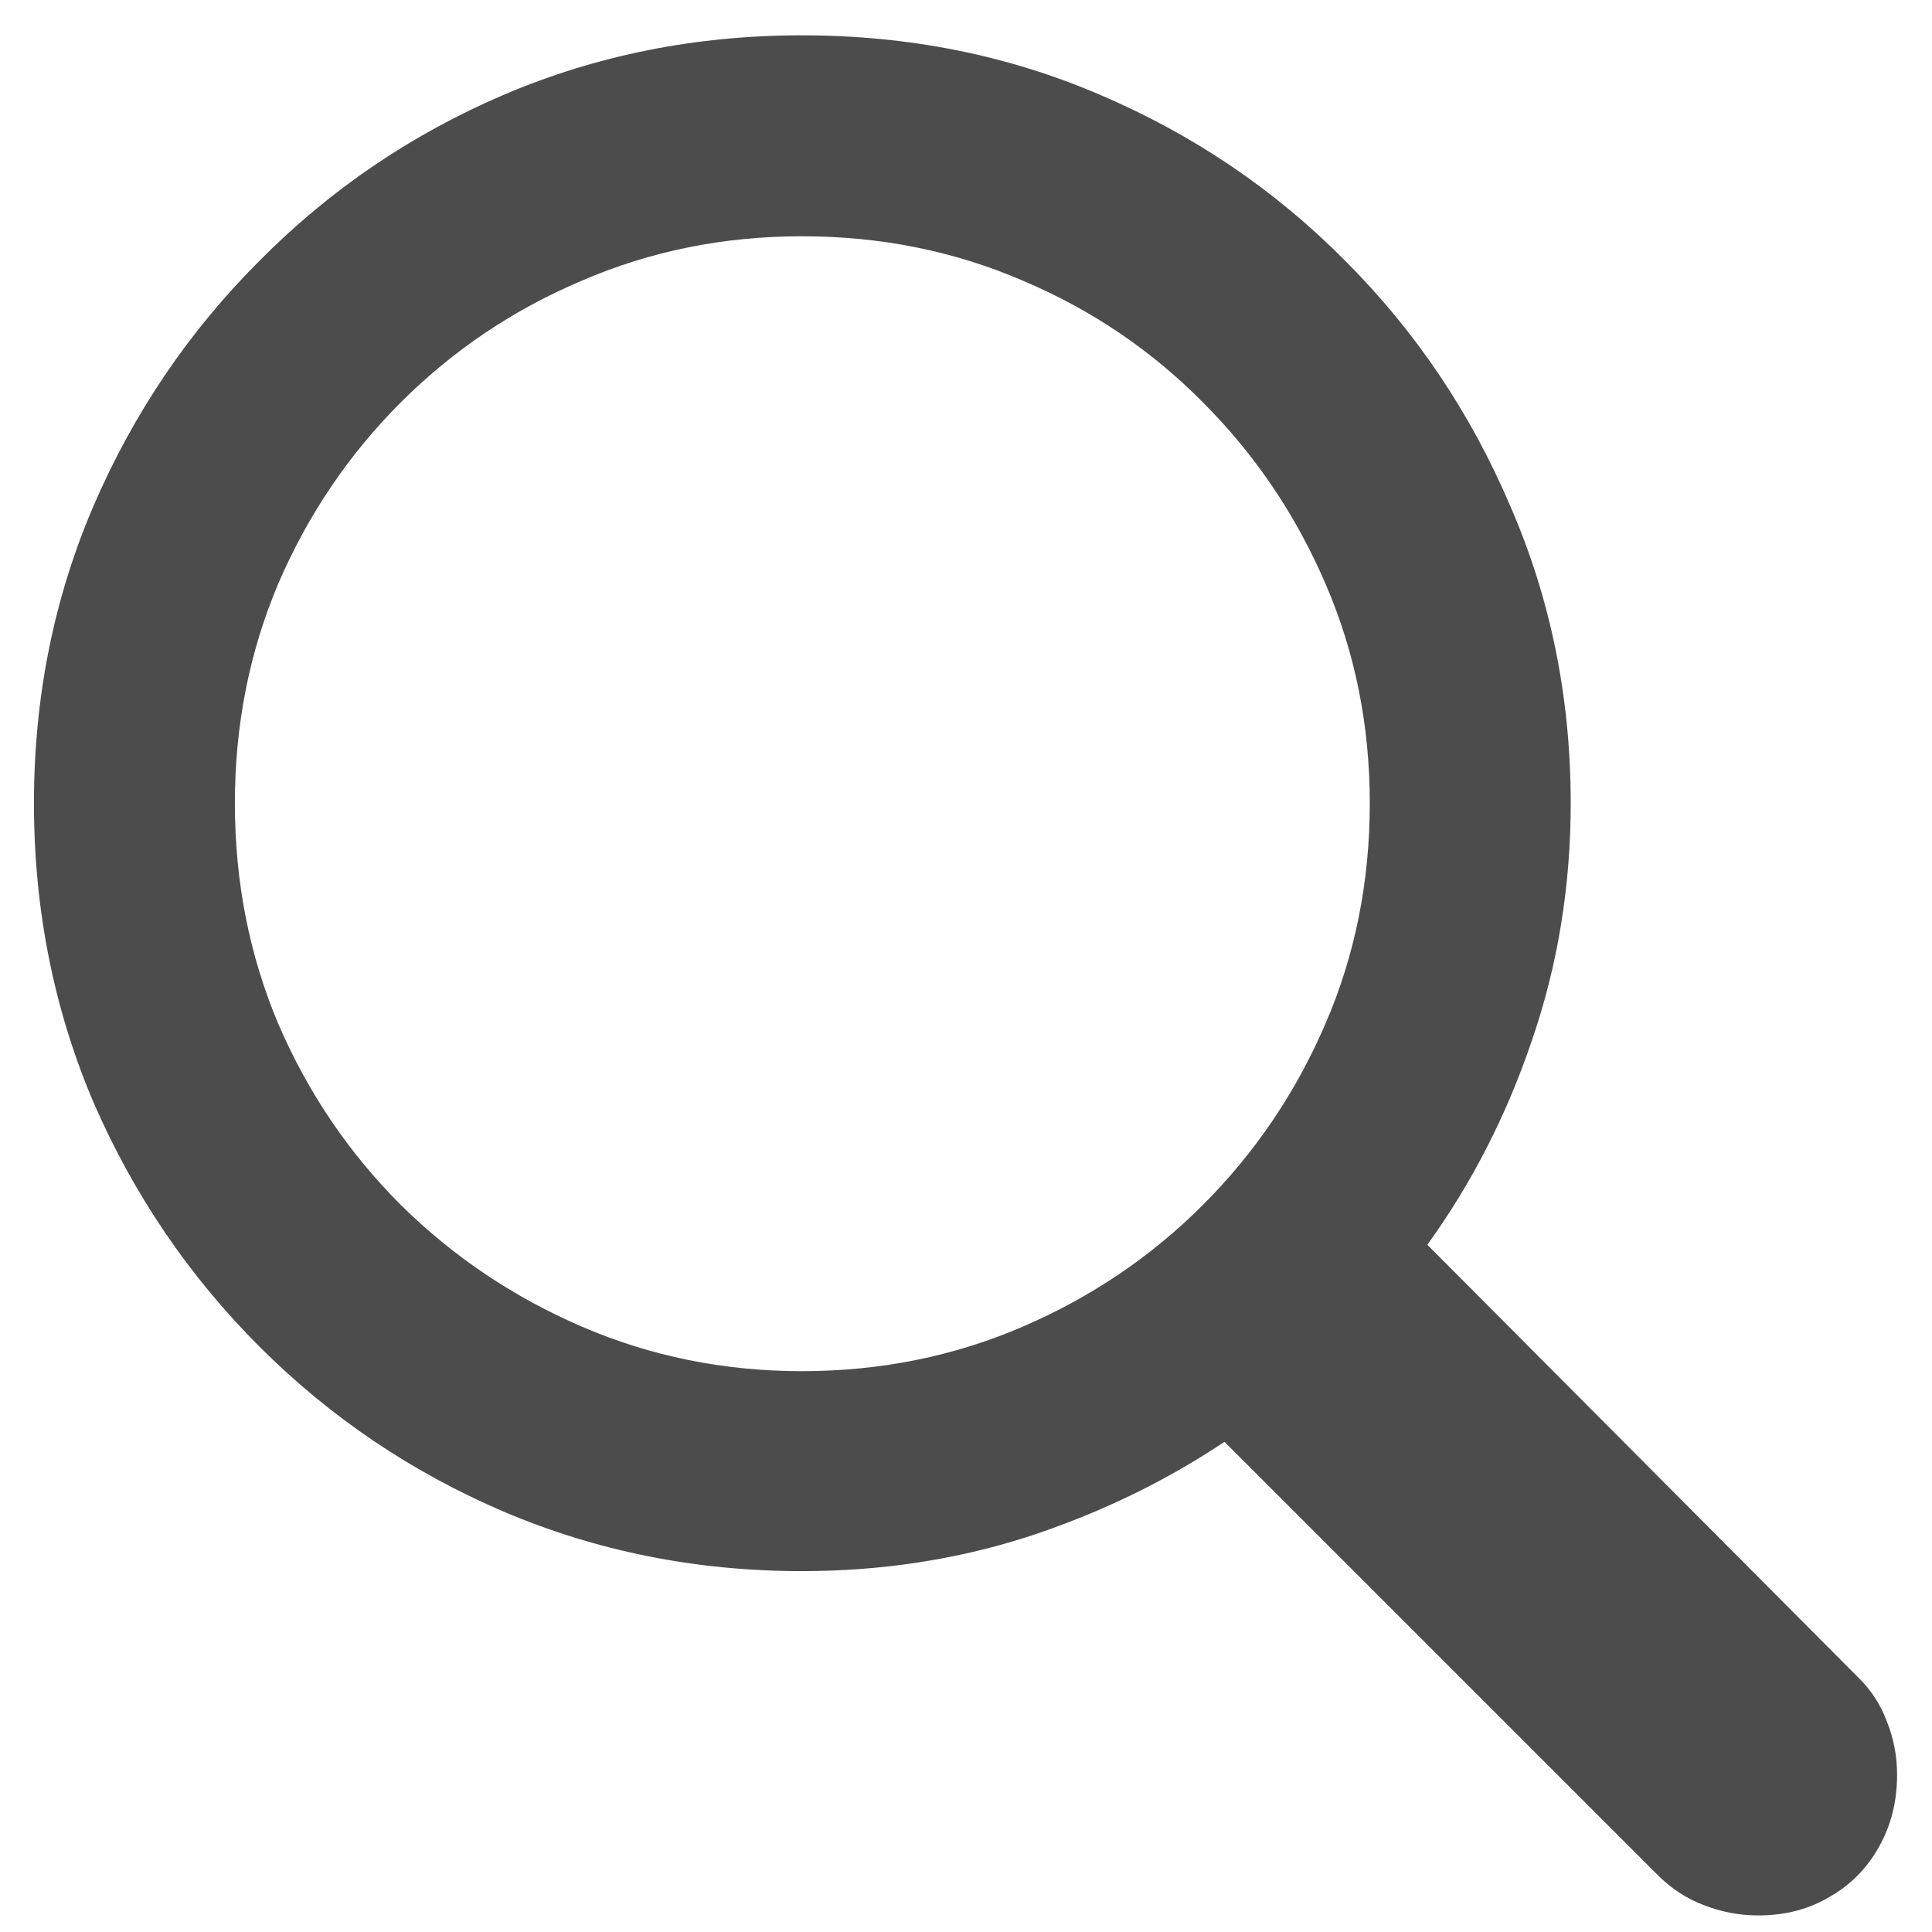
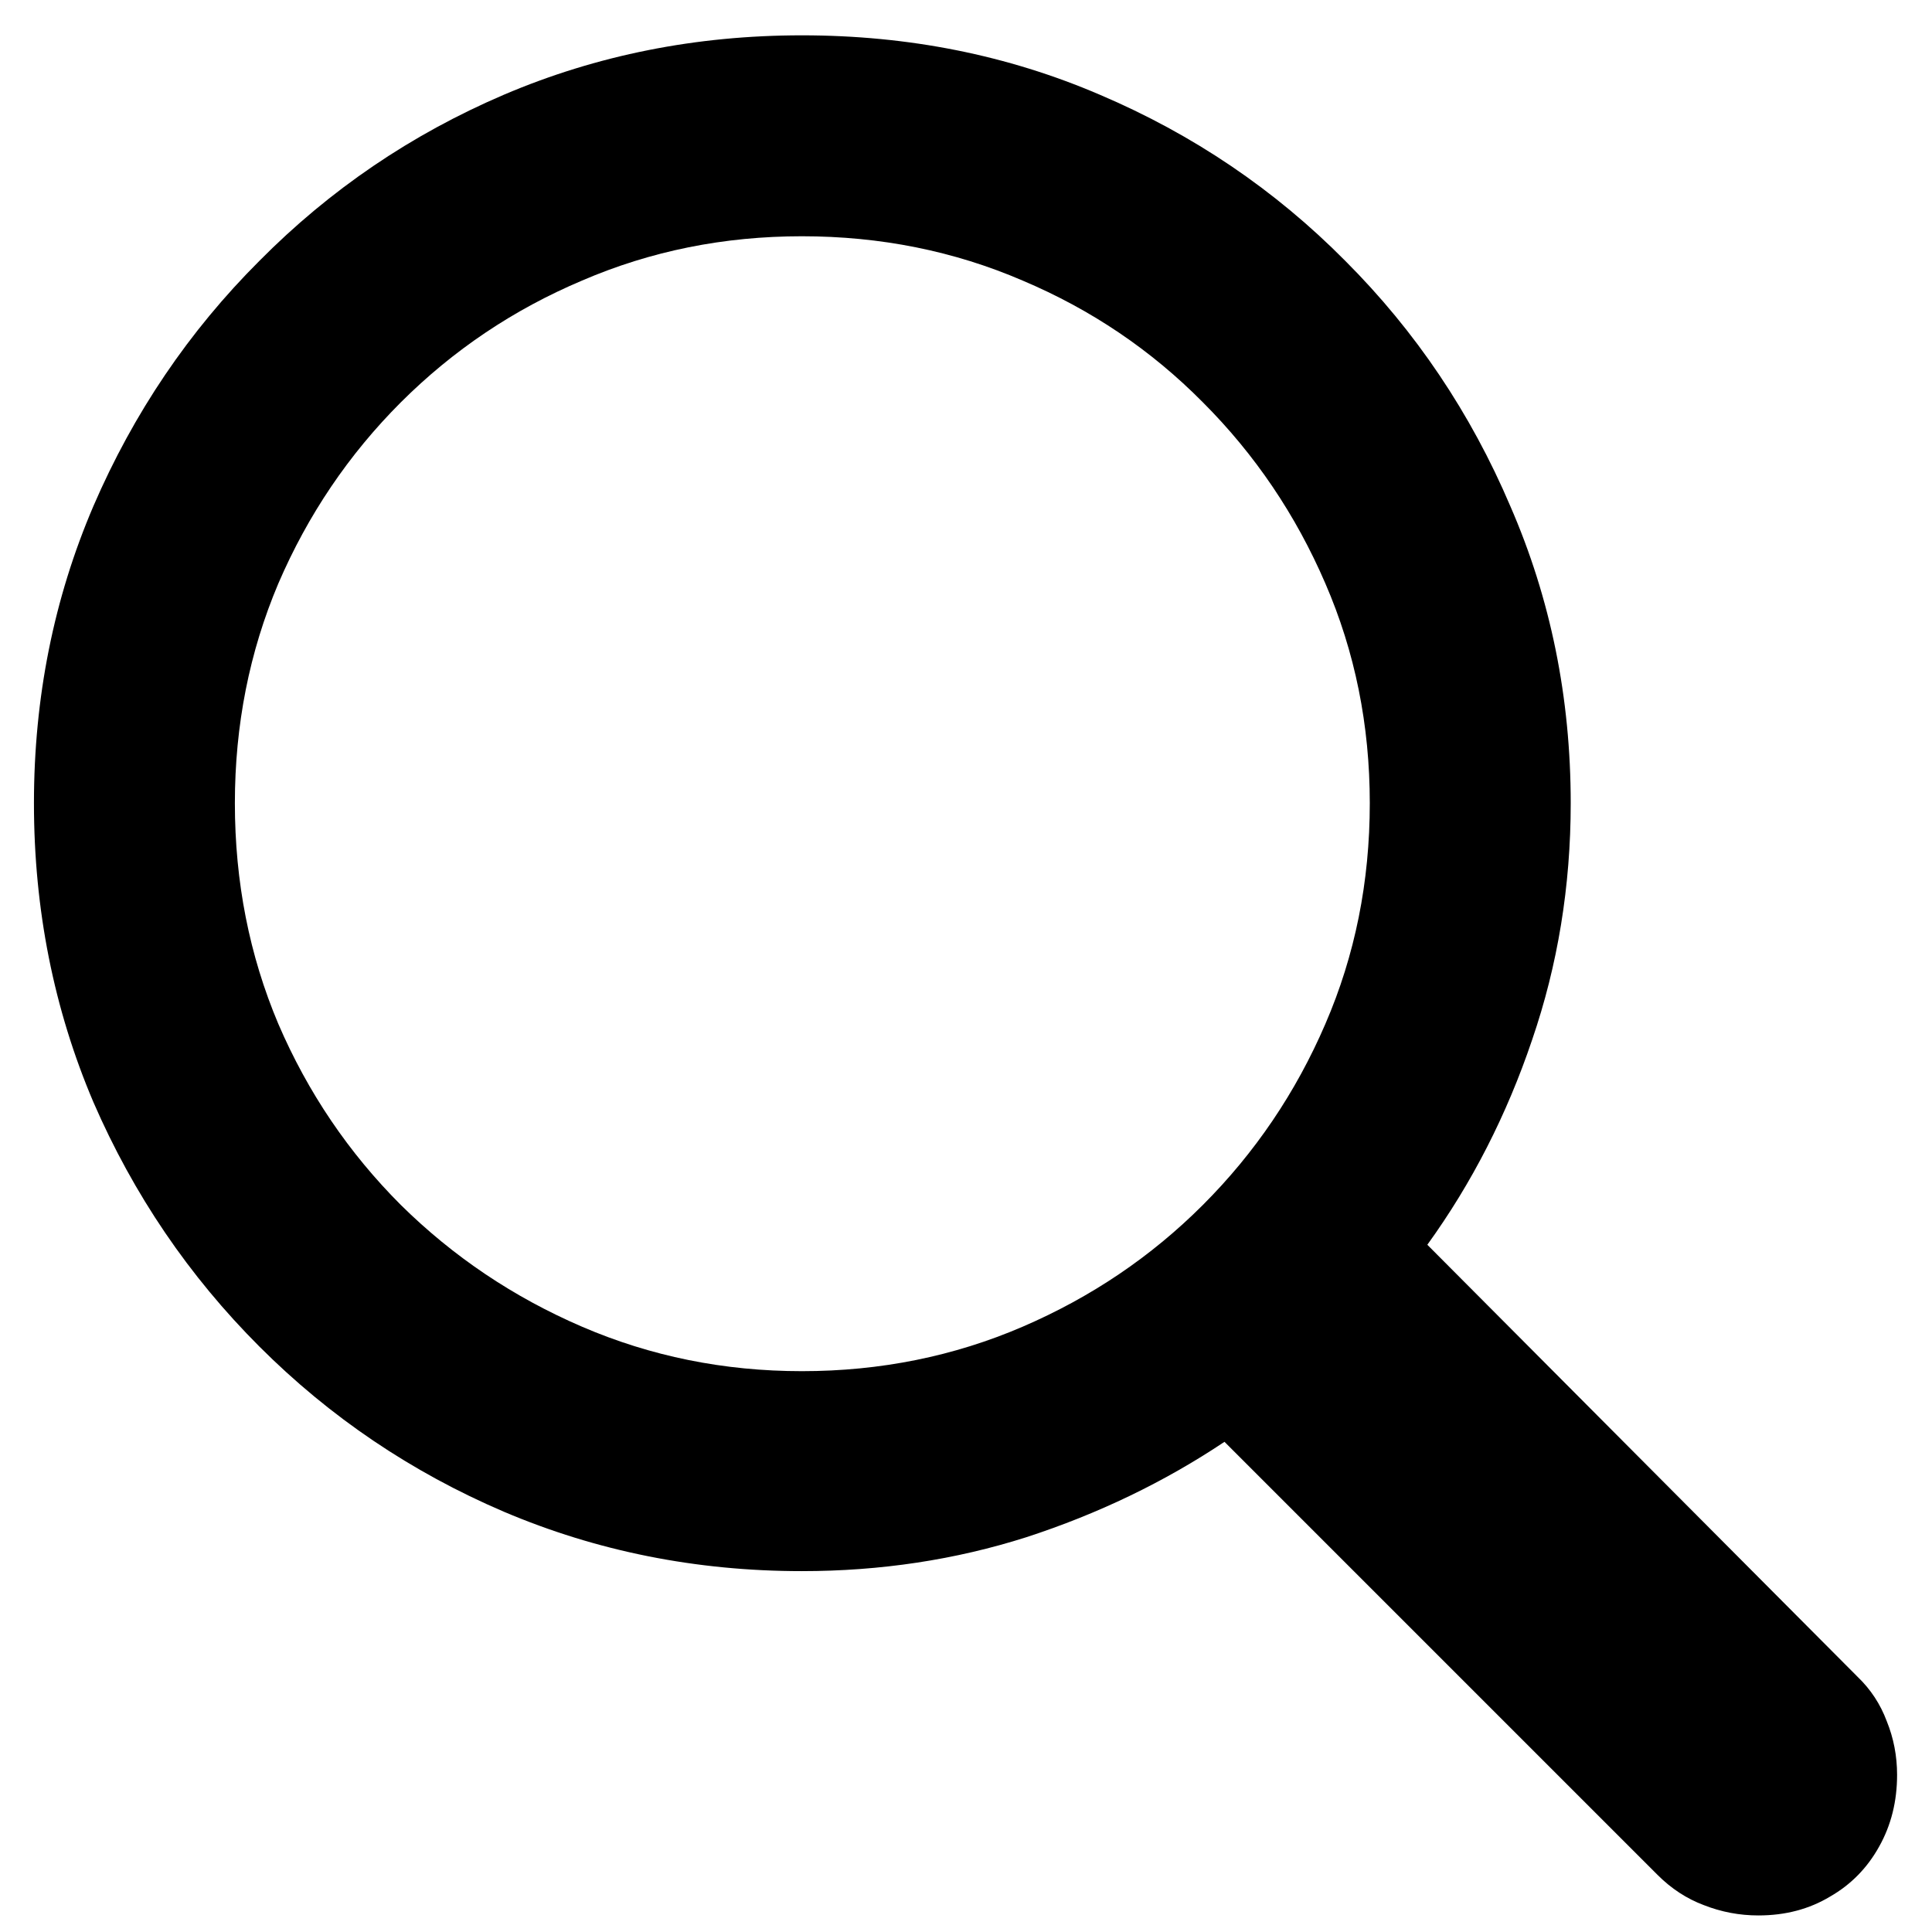
<svg xmlns="http://www.w3.org/2000/svg" width="14" height="14" viewBox="0 0 14 14" fill="">
-   <path d="M0.246 5.82C0.246 5.055 0.39 4.337 0.677 3.667C0.968 2.993 1.369 2.4 1.88 1.89C2.39 1.375 2.98 0.974 3.65 0.687C4.325 0.399 5.045 0.256 5.811 0.256C6.581 0.256 7.301 0.399 7.971 0.687C8.645 0.974 9.238 1.375 9.748 1.89C10.258 2.4 10.657 2.993 10.944 3.667C11.236 4.337 11.382 5.055 11.382 5.82C11.382 6.422 11.288 6.994 11.102 7.536C10.919 8.078 10.666 8.573 10.343 9.02L13.46 12.15C13.556 12.242 13.626 12.349 13.672 12.472C13.722 12.595 13.747 12.725 13.747 12.861C13.747 13.053 13.704 13.226 13.617 13.381C13.531 13.536 13.412 13.657 13.262 13.743C13.111 13.834 12.938 13.88 12.742 13.88C12.605 13.88 12.473 13.855 12.346 13.805C12.223 13.759 12.111 13.686 12.011 13.586L8.873 10.448C8.436 10.74 7.957 10.97 7.438 11.139C6.923 11.303 6.38 11.385 5.811 11.385C5.045 11.385 4.325 11.241 3.65 10.954C2.98 10.667 2.39 10.268 1.88 9.758C1.369 9.247 0.968 8.657 0.677 7.987C0.39 7.313 0.246 6.59 0.246 5.82ZM1.702 5.82C1.702 6.39 1.807 6.923 2.017 7.42C2.231 7.917 2.527 8.354 2.905 8.732C3.284 9.106 3.721 9.4 4.218 9.614C4.715 9.828 5.245 9.936 5.811 9.936C6.38 9.936 6.913 9.828 7.41 9.614C7.907 9.4 8.342 9.106 8.716 8.732C9.094 8.354 9.39 7.917 9.604 7.42C9.819 6.923 9.926 6.39 9.926 5.82C9.926 5.255 9.819 4.724 9.604 4.228C9.39 3.731 9.094 3.293 8.716 2.915C8.342 2.537 7.907 2.243 7.41 2.033C6.913 1.819 6.38 1.712 5.811 1.712C5.245 1.712 4.715 1.819 4.218 2.033C3.721 2.243 3.284 2.537 2.905 2.915C2.527 3.293 2.231 3.731 2.017 4.228C1.807 4.724 1.702 5.255 1.702 5.82Z" fill="" fill-opacity="0.7" />
+   <path d="M0.246 5.82C0.246 5.055 0.39 4.337 0.677 3.667C0.968 2.993 1.369 2.4 1.88 1.89C2.39 1.375 2.98 0.974 3.65 0.687C4.325 0.399 5.045 0.256 5.811 0.256C6.581 0.256 7.301 0.399 7.971 0.687C8.645 0.974 9.238 1.375 9.748 1.89C10.258 2.4 10.657 2.993 10.944 3.667C11.236 4.337 11.382 5.055 11.382 5.82C11.382 6.422 11.288 6.994 11.102 7.536C10.919 8.078 10.666 8.573 10.343 9.02L13.46 12.15C13.556 12.242 13.626 12.349 13.672 12.472C13.722 12.595 13.747 12.725 13.747 12.861C13.747 13.053 13.704 13.226 13.617 13.381C13.531 13.536 13.412 13.657 13.262 13.743C13.111 13.834 12.938 13.88 12.742 13.88C12.605 13.88 12.473 13.855 12.346 13.805C12.223 13.759 12.111 13.686 12.011 13.586L8.873 10.448C8.436 10.74 7.957 10.97 7.438 11.139C6.923 11.303 6.38 11.385 5.811 11.385C5.045 11.385 4.325 11.241 3.65 10.954C2.98 10.667 2.39 10.268 1.88 9.758C1.369 9.247 0.968 8.657 0.677 7.987C0.39 7.313 0.246 6.59 0.246 5.82ZM1.702 5.82C1.702 6.39 1.807 6.923 2.017 7.42C2.231 7.917 2.527 8.354 2.905 8.732C3.284 9.106 3.721 9.4 4.218 9.614C4.715 9.828 5.245 9.936 5.811 9.936C6.38 9.936 6.913 9.828 7.41 9.614C7.907 9.4 8.342 9.106 8.716 8.732C9.094 8.354 9.39 7.917 9.604 7.42C9.819 6.923 9.926 6.39 9.926 5.82C9.926 5.255 9.819 4.724 9.604 4.228C9.39 3.731 9.094 3.293 8.716 2.915C8.342 2.537 7.907 2.243 7.41 2.033C6.913 1.819 6.38 1.712 5.811 1.712C5.245 1.712 4.715 1.819 4.218 2.033C3.721 2.243 3.284 2.537 2.905 2.915C2.527 3.293 2.231 3.731 2.017 4.228C1.807 4.724 1.702 5.255 1.702 5.82Z" fill="" />
</svg>
